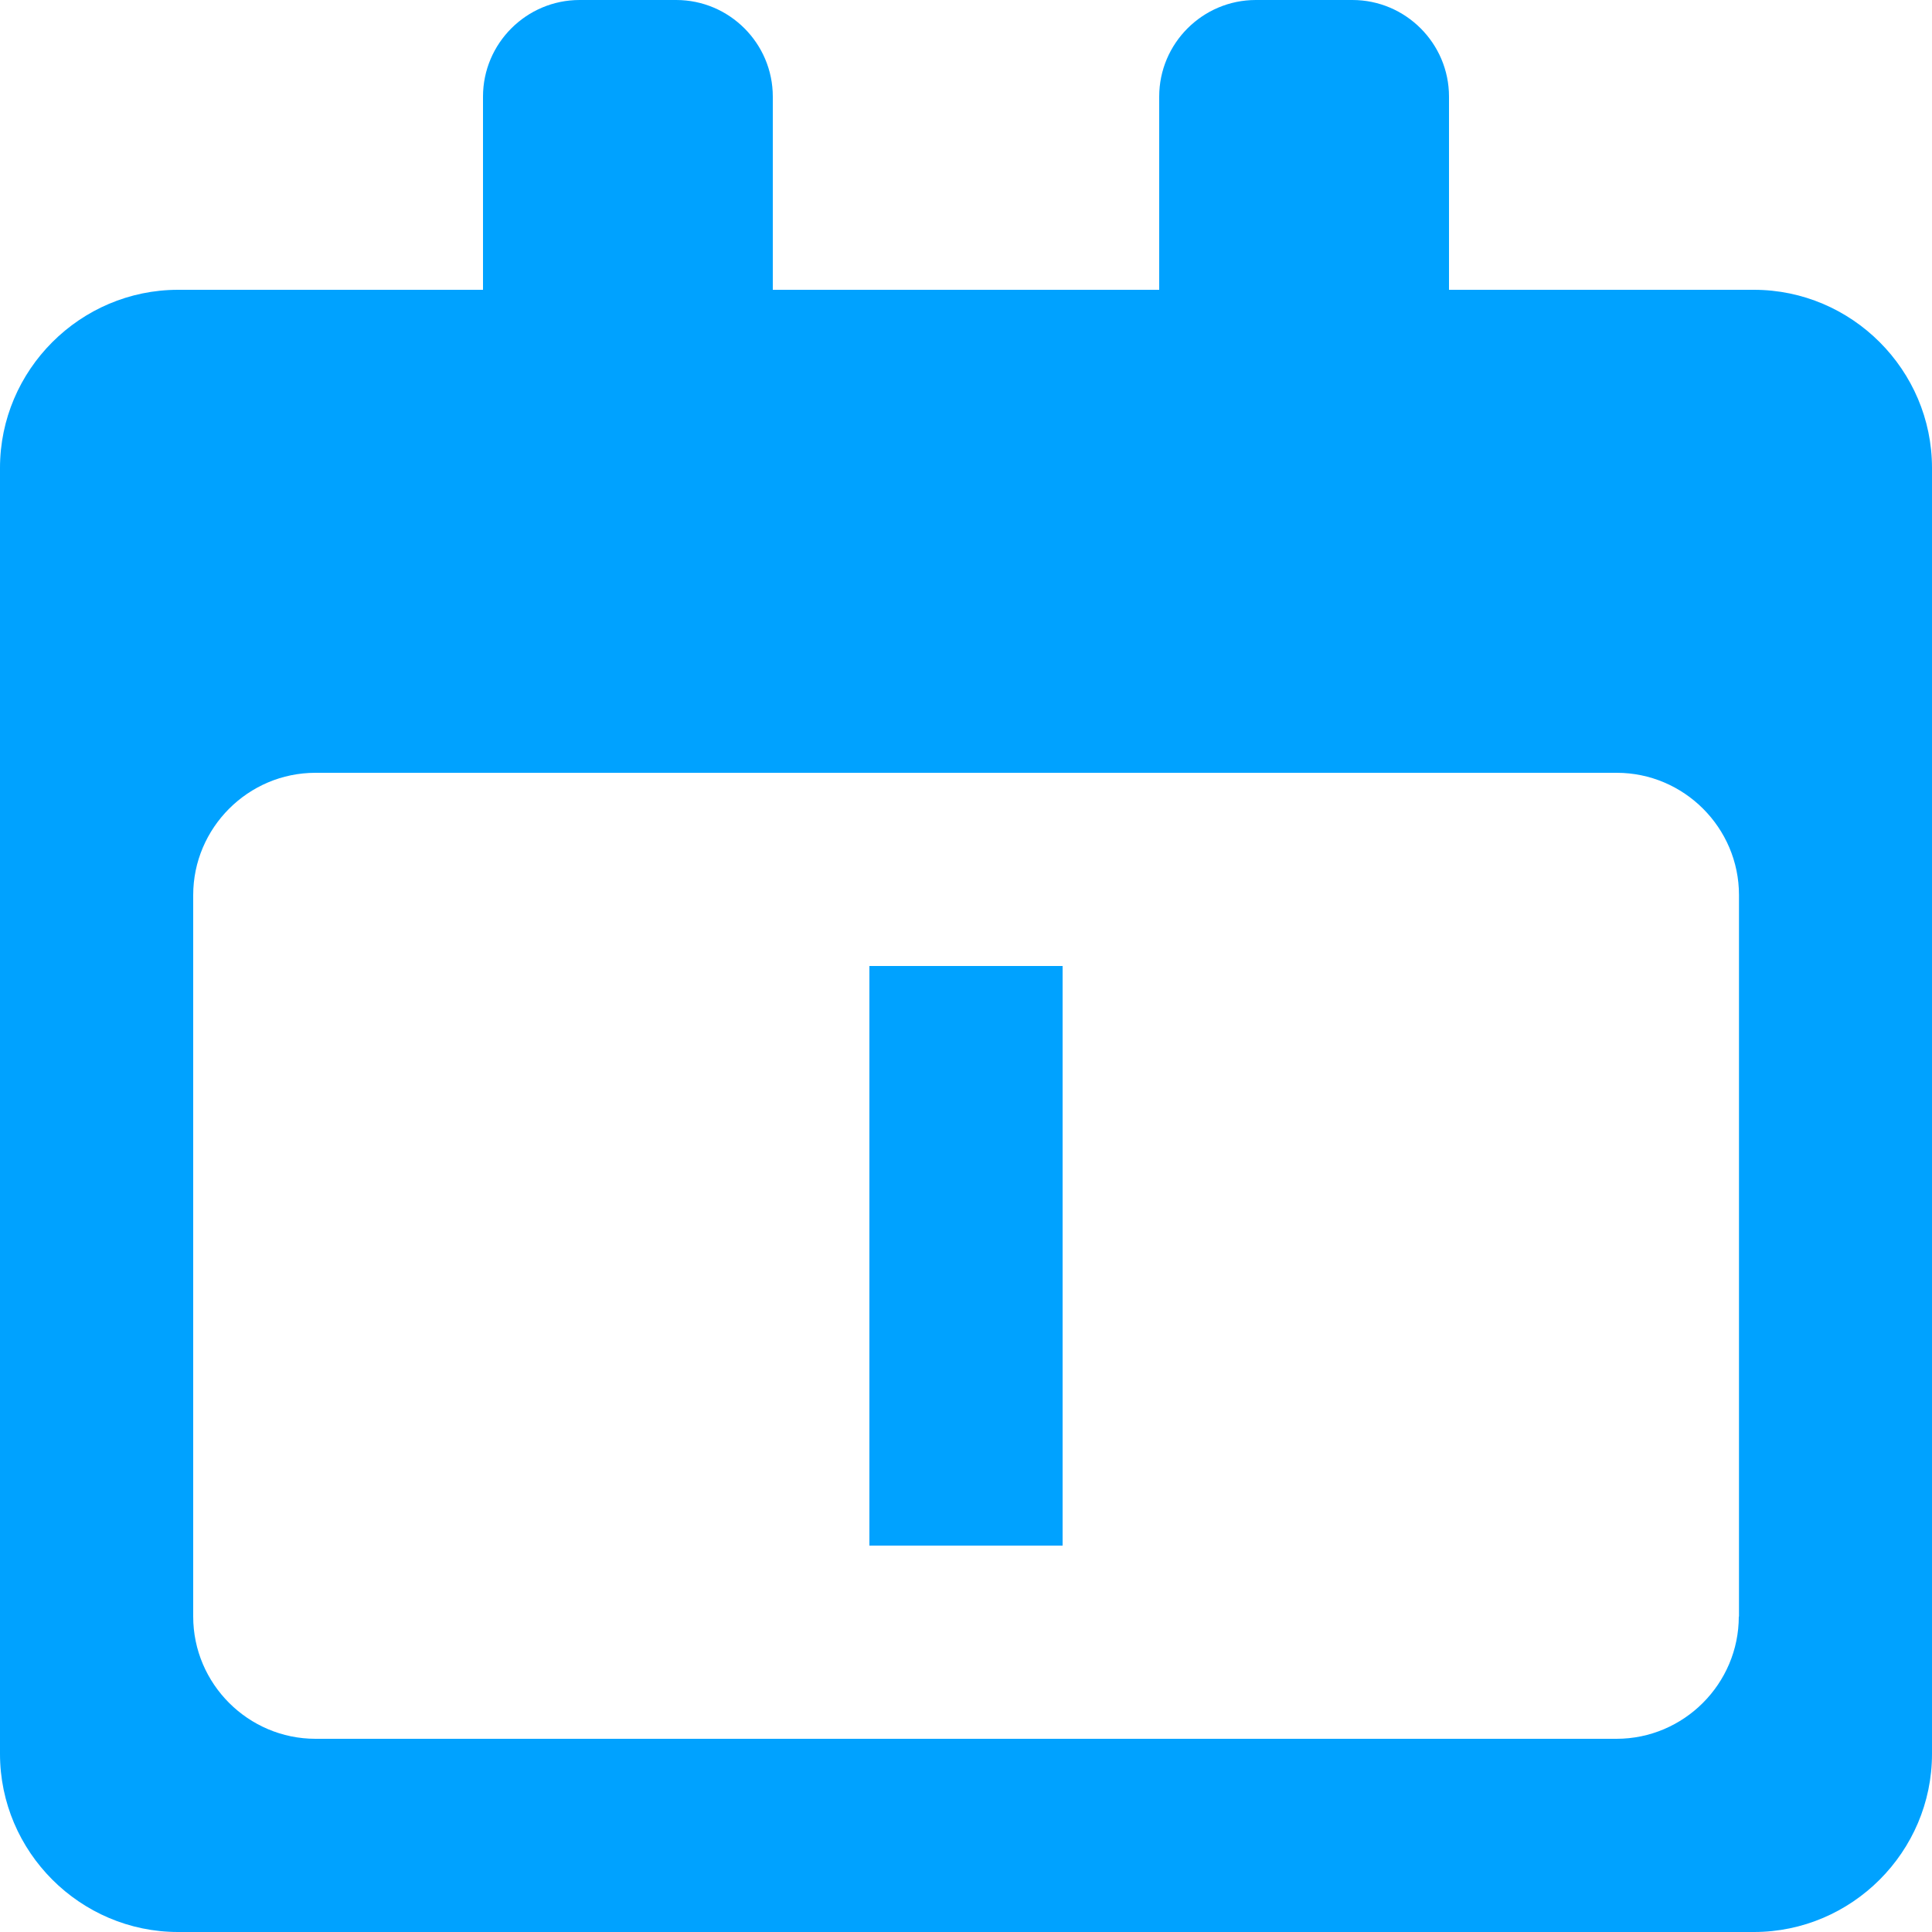
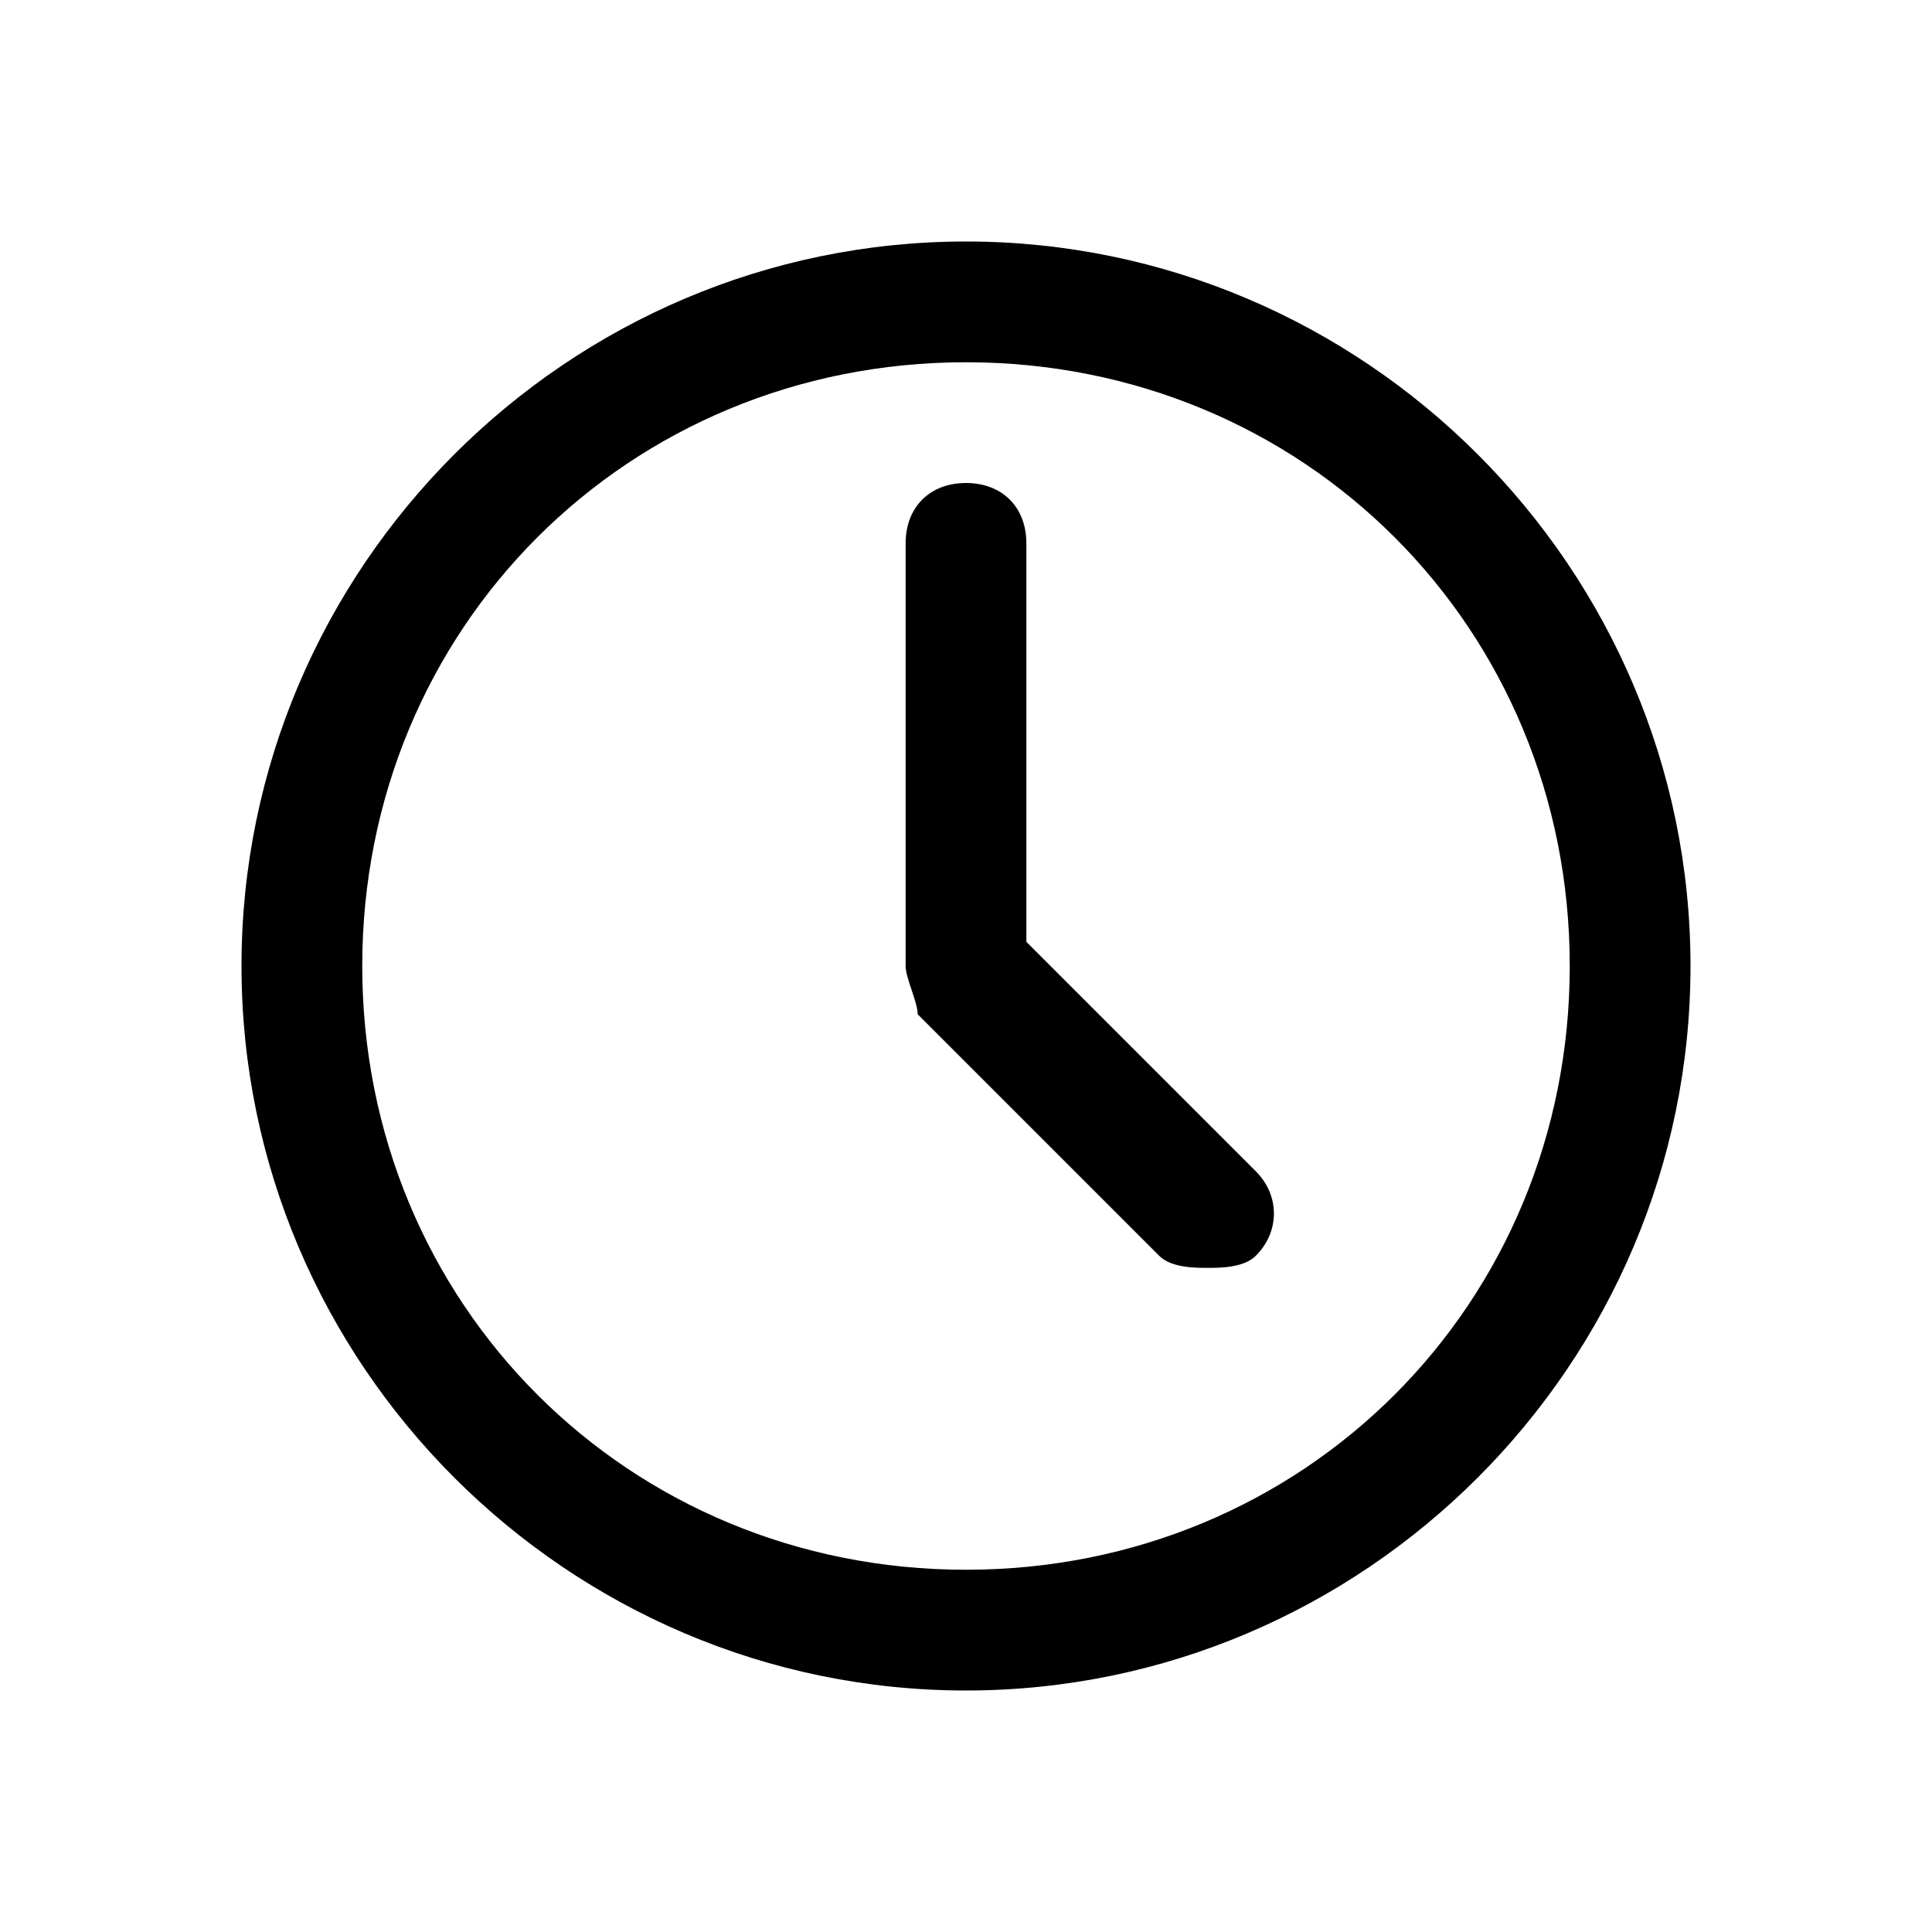
- <svg xmlns="http://www.w3.org/2000/svg" class="icon" viewBox="0 0 1024 1024" width="200" height="200">
+ <svg xmlns="http://www.w3.org/2000/svg" t="1626844233852" class="icon" viewBox="0 0 1024 1024" version="1.1" p-id="2170" width="128" height="128">
  <defs>
-     <style />
+     <style type="text/css" />
  </defs>
-   <path d="M460.8 512h102.4v307.2H460.8z" fill="#00A2FF" />
-   <path d="M929.6 153.6H768V51.2C768 23 745 0 716.8 0h-51.2c-28.2 0-51.2 23-51.2 51.2v102.4H409.6V51.2c0-28.2-23-51.2-51.2-51.2h-51.2C279 0 256 23 256 51.2v102.4H94.4C42.5 153.6 0 196.1 0 248v681.6c0 51.9 42.5 94.4 94.4 94.4h835.2c51.9 0 94.4-42.5 94.4-94.4V248c0-51.9-42.5-94.4-94.4-94.4zm-8 703.2c0 35.6-29.1 64.8-64.8 64.8H167.2c-35.6 0-64.8-29.1-64.8-64.8V474.4c0-35.6 29.1-64.8 64.8-64.8h689.7c35.6 0 64.8 29.1 64.8 64.8v382.4z" fill="#00A2FF" />
+   <path d="M512 192c179.2 0 320 140.8 320 320s-140.8 320-320 320-320-140.8-320-320S332.8 192 512 192M512 128C300.8 128 128 300.8 128 512s172.8 384 384 384 384-172.8 384-384S723.2 128 512 128L512 128z" p-id="2171" />
+   <path d="M640 672c-6.4 0-19.2 0-25.6-6.4l-128-128C486.4 531.2 480 518.4 480 512L480 288C480 268.8 492.8 256 512 256s32 12.8 32 32l0 211.2 121.6 121.6c12.8 12.8 12.8 32 0 44.8C659.2 672 646.4 672 640 672z" p-id="2172" />
</svg>
